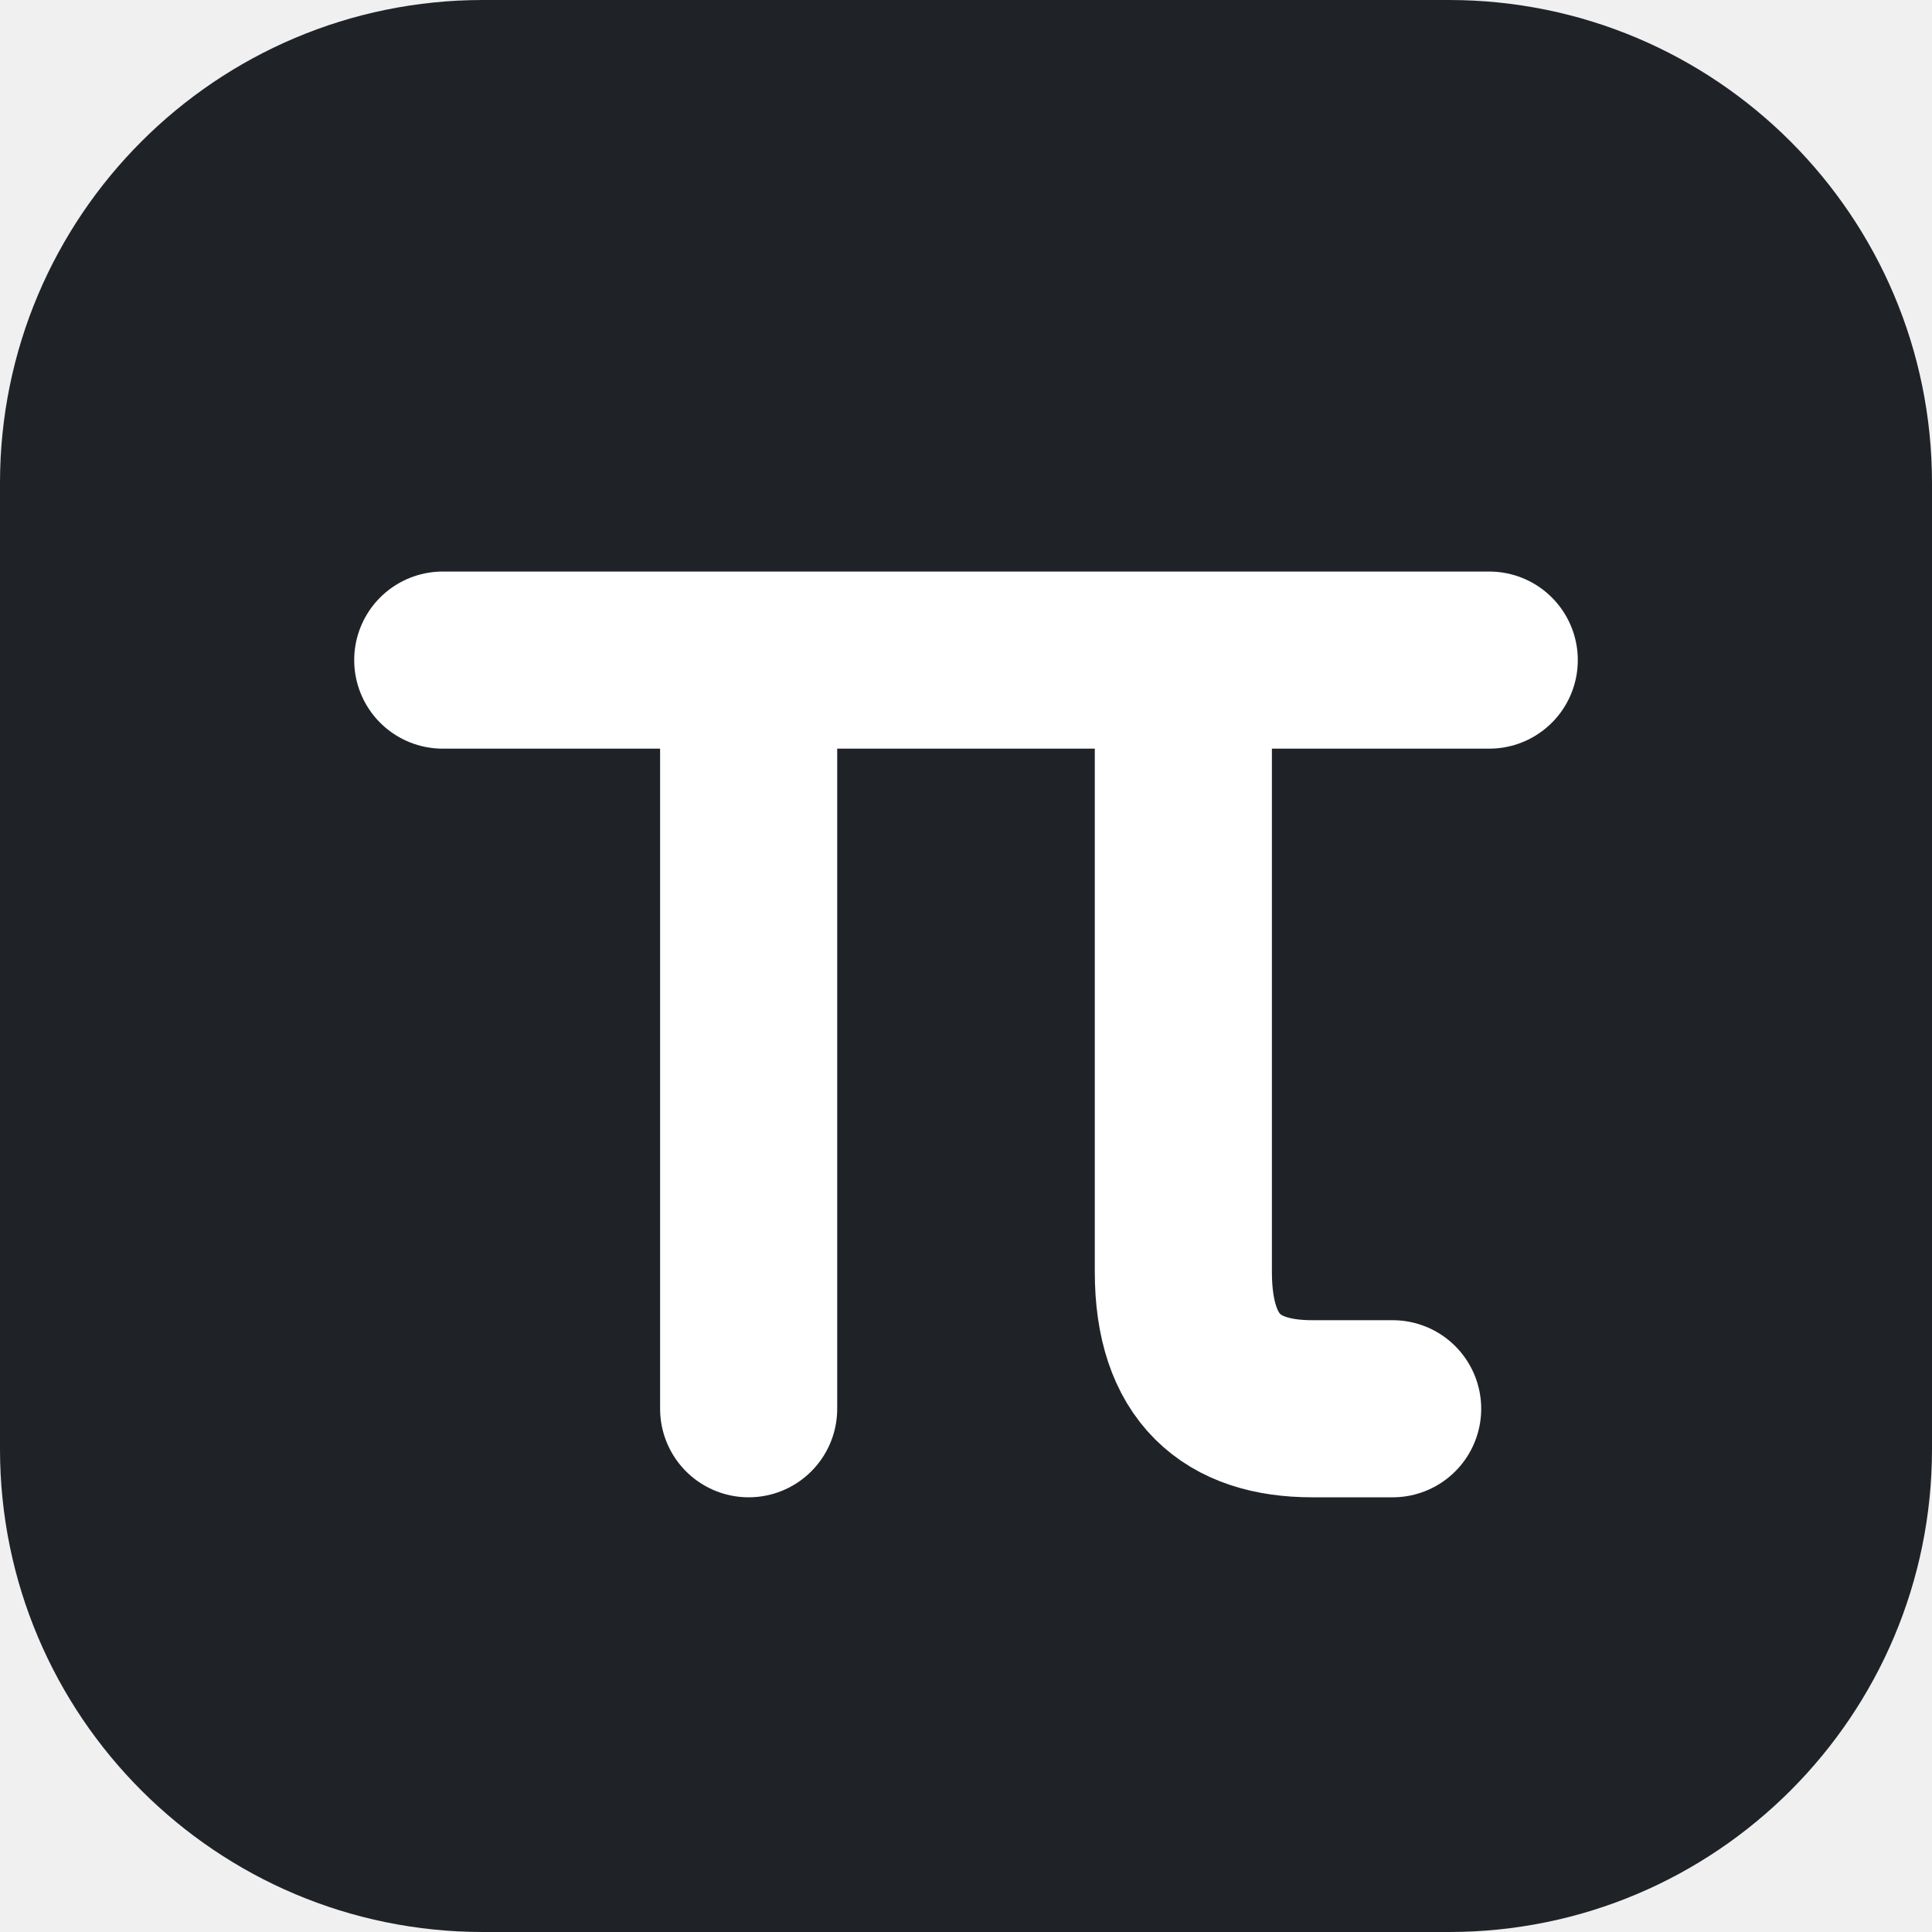
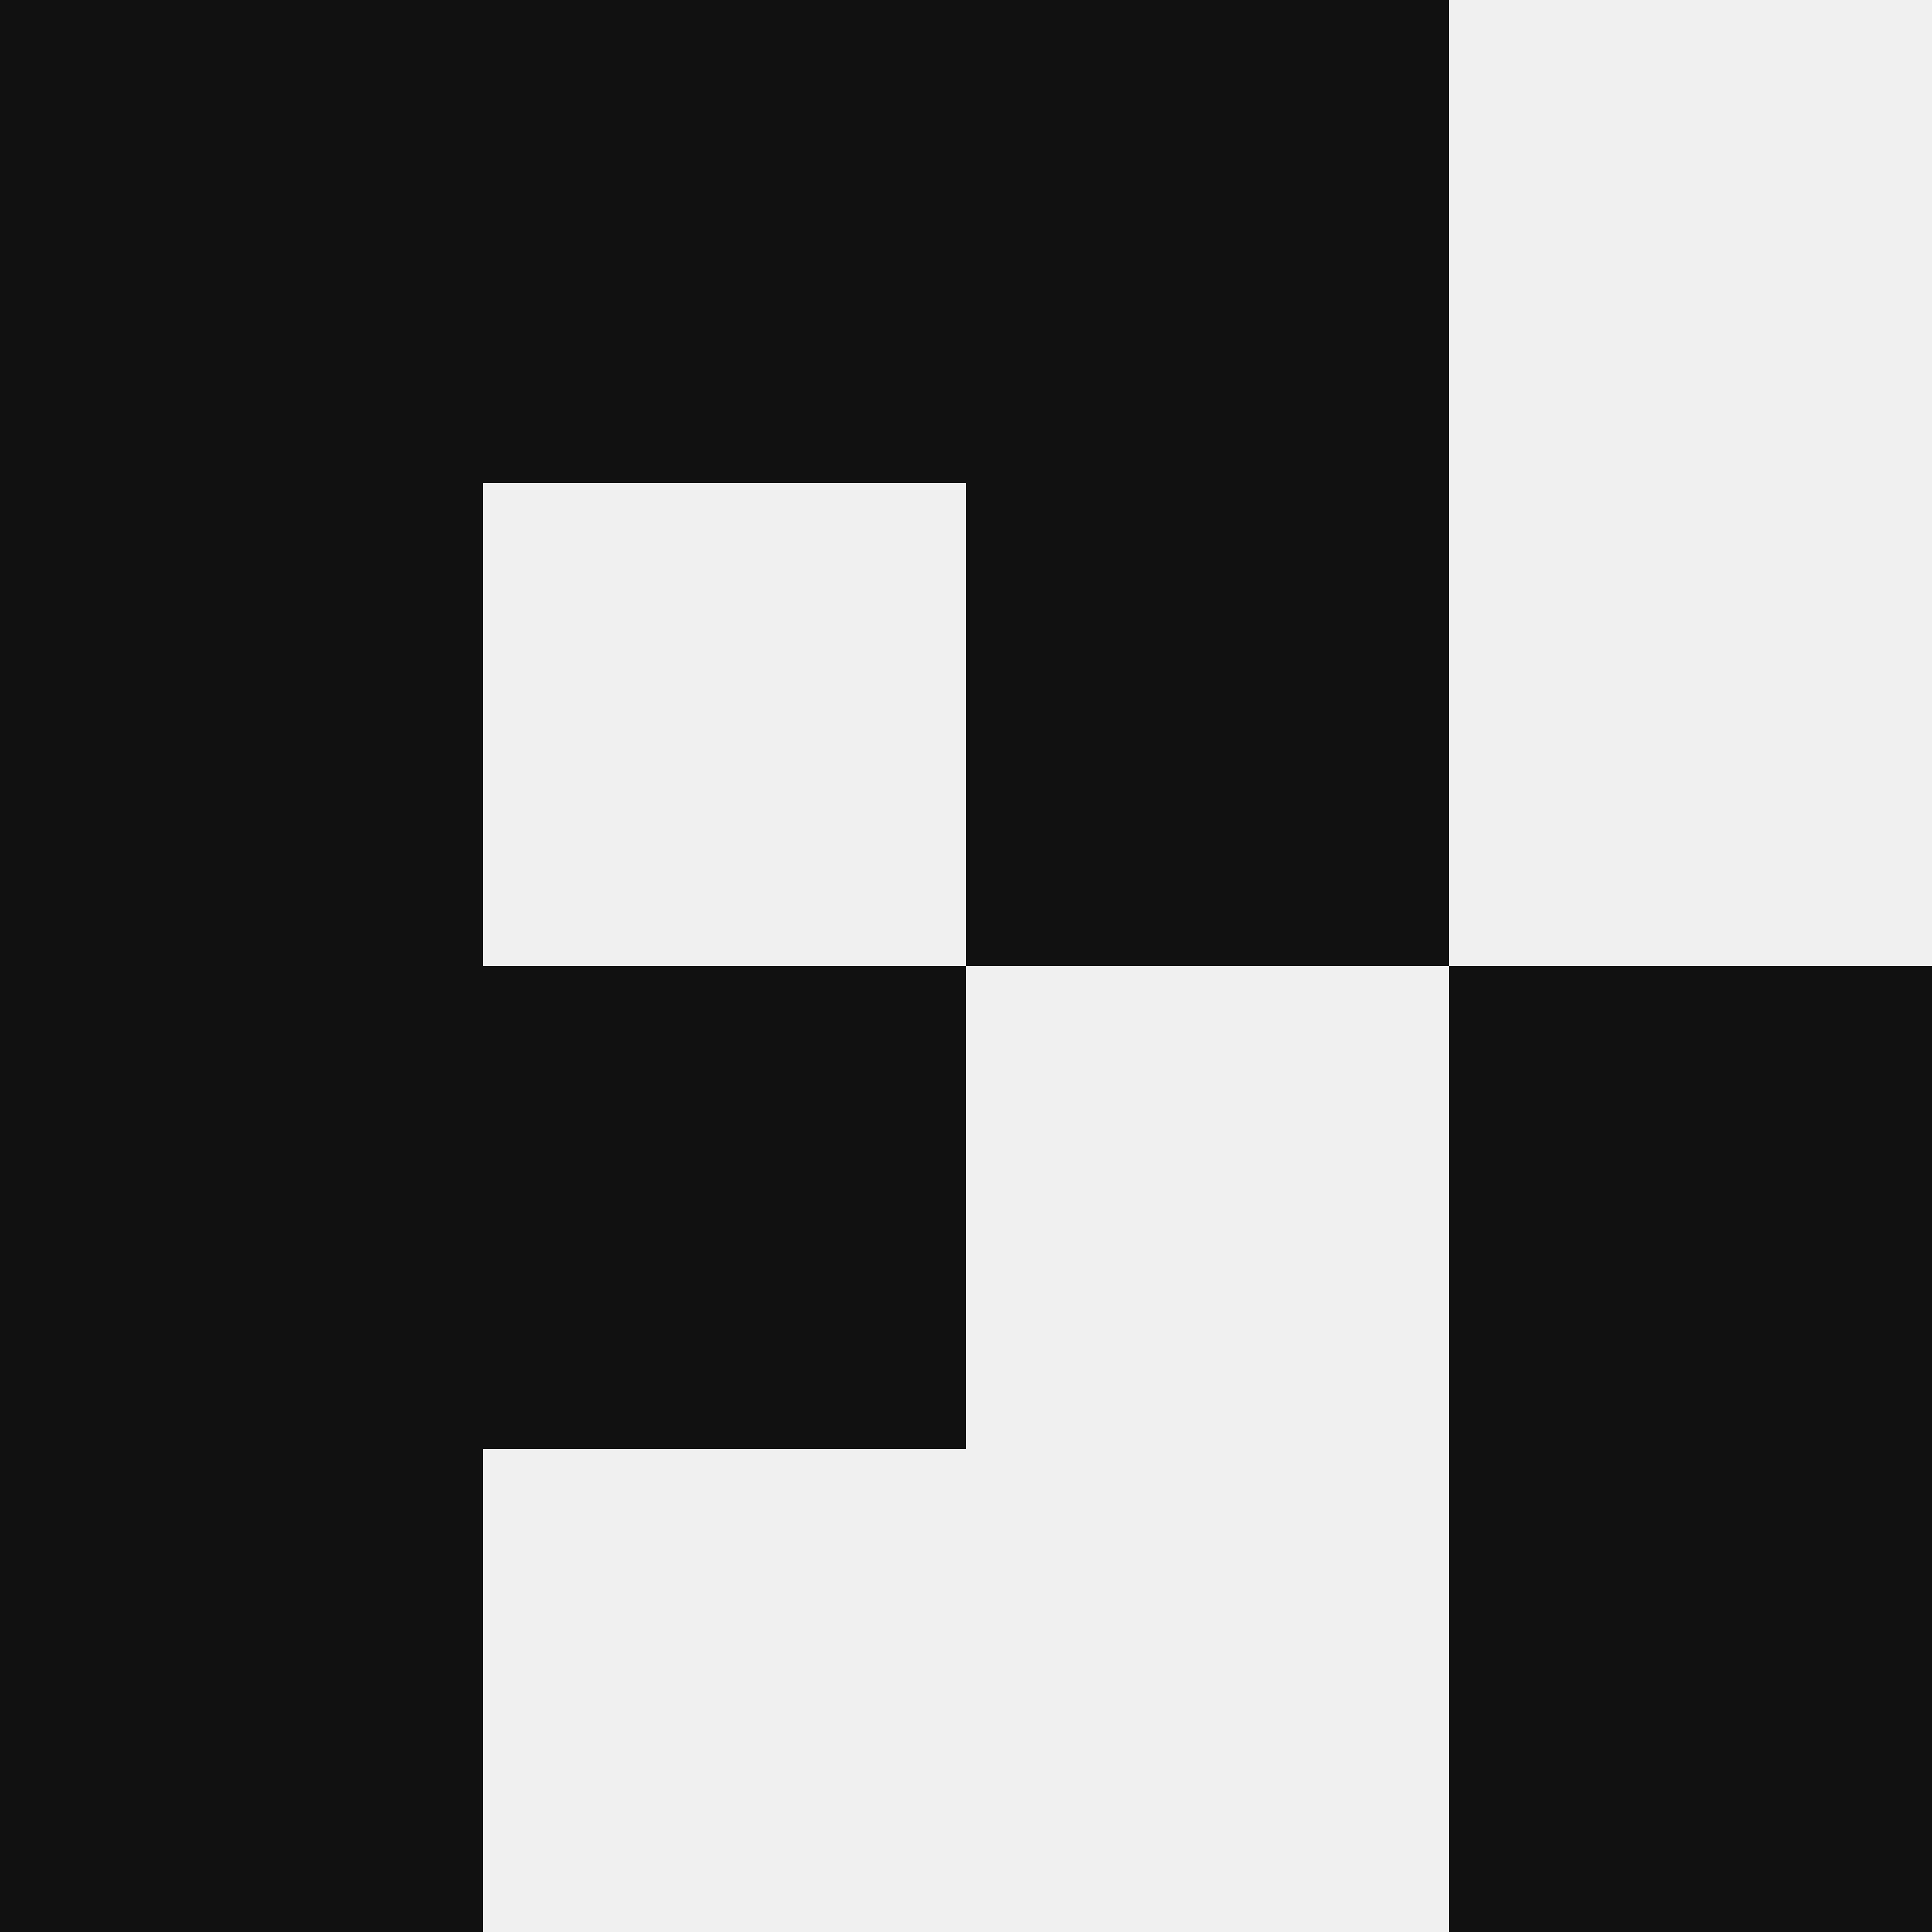
- <svg xmlns="http://www.w3.org/2000/svg" viewBox="0 0 24 24">
-   <rect width="24" height="24" rx="6" fill="#1f2328" />
-   <path d="M5.5 8.2h13M9.3 8.2v9.3M14.7 8.2v7.6c0 1.2.6 1.7 1.6 1.7h1" fill="none" stroke="#fff" stroke-width="2.2" stroke-linecap="round" />
+ <svg xmlns="http://www.w3.org/2000/svg" width="560" height="560" fill="none" viewBox="0 0 560 560">
+   <path fill="#111111" d="M420 280H280V140H0V0H420V280Z" />
+   <path fill="#111111" d="M560 560H420V280H560V560Z" />
+   <path fill="#111111" d="M140 560H0V140H140V280H280V420H140V560Z" />
</svg>
